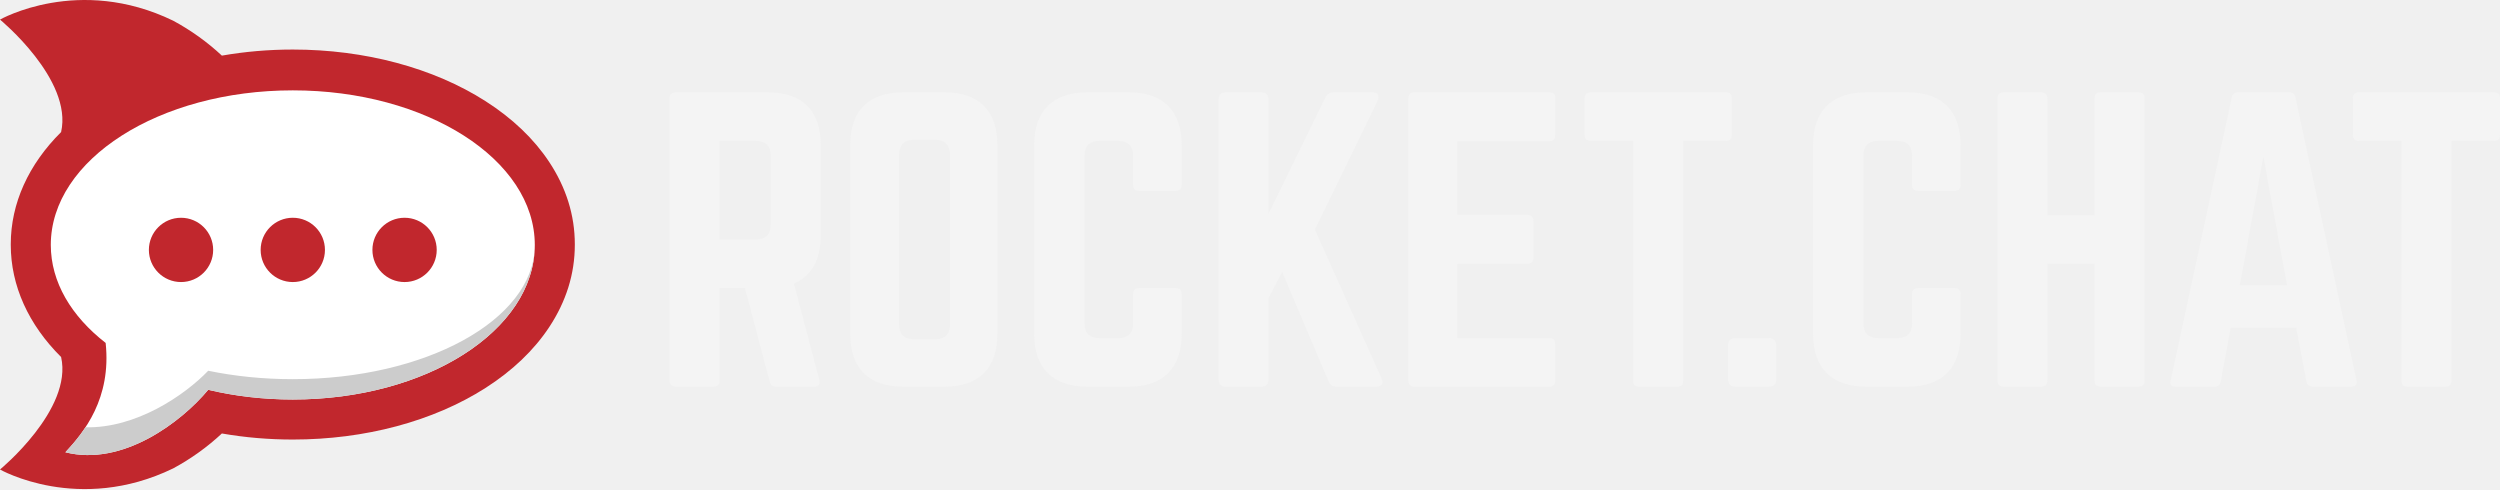
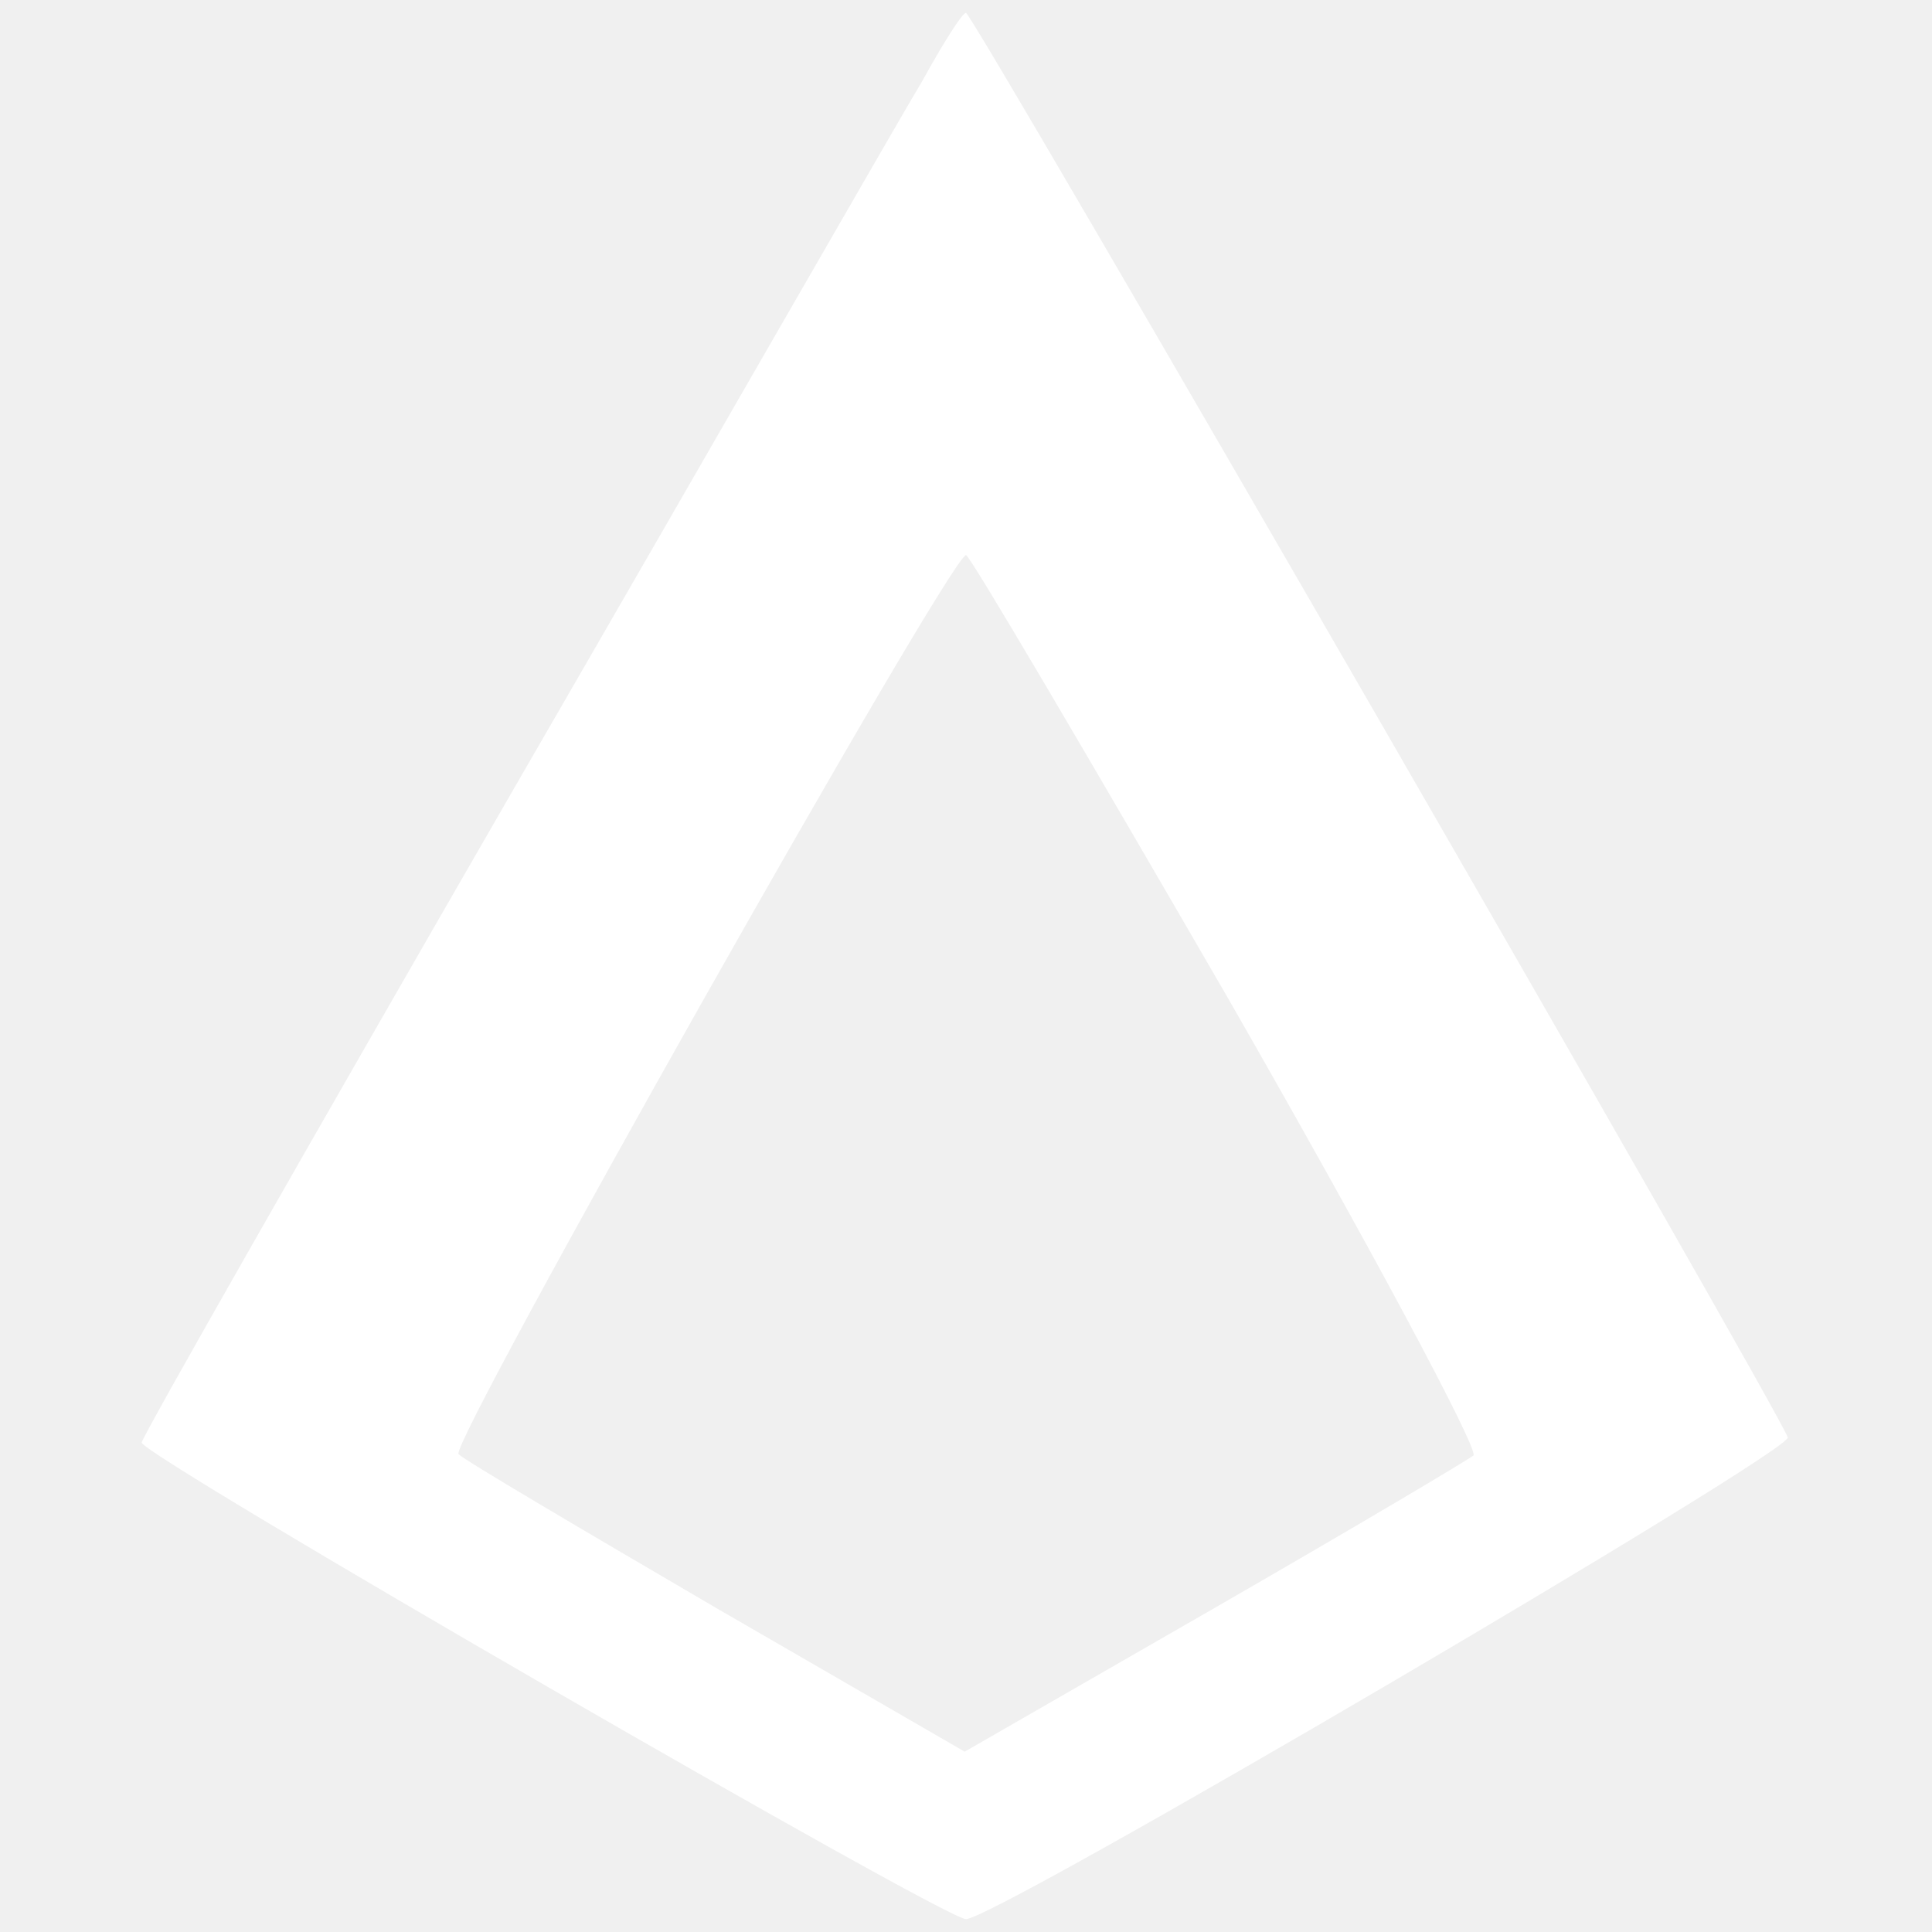
- <svg xmlns="http://www.w3.org/2000/svg" version="1.1" id="Layer_1" x="0px" y="0px" width="435.721px" height="85.242px" viewBox="62.402 -18.766 435.721 85.242" enable-background="new 62.402 -18.766 435.721 85.242" xml:space="preserve">
-   <g>
-     <path fill="#F4F4F4" d="M205.456,22.207c0,4.297-1.603,7.119-4.681,8.465l4.425,16.803c0.192,0.771-0.192,1.154-0.898,1.154h-6.67   c-0.641,0-0.961-0.32-1.09-0.898l-4.297-16.289h-4.425v16.162c0,0.642-0.384,1.025-1.026,1.025h-6.67   c-0.641,0-1.026-0.385-1.026-1.025V-1.651c0-0.641,0.385-1.026,1.026-1.026h16.097c6.028,0,9.235,3.207,9.235,9.235V22.207   L205.456,22.207z M194.169,22.976c1.667,0,2.565-0.898,2.565-2.565V8.354c0-1.667-0.898-2.564-2.565-2.564h-6.349v17.187   L194.169,22.976L194.169,22.976z" />
-     <path fill="#F4F4F4" d="M210.583,6.558c0-6.028,3.206-9.235,9.235-9.235h7.183c6.028,0,9.235,3.207,9.235,9.235v32.836   c0,6.027-3.207,9.234-9.235,9.234h-7.183c-6.029,0-9.235-3.207-9.235-9.234V6.558z M225.397,40.355   c1.667,0,2.565-0.834,2.565-2.565V8.162c0-1.667-0.898-2.565-2.565-2.565h-3.719c-1.667,0-2.565,0.898-2.565,2.565v29.629   c0,1.73,0.898,2.564,2.565,2.564H225.397L225.397,40.355z" />
-     <path fill="#F4F4F4" d="M268.362,13.484c0,0.642-0.385,1.026-1.025,1.026h-6.413c-0.706,0-1.026-0.384-1.026-1.026v-5.13   c0-1.667-0.897-2.564-2.564-2.564h-3.335c-1.731,0-2.565,0.897-2.565,2.564V37.6c0,1.731,0.897,2.563,2.565,2.563h3.335   c1.667,0,2.564-0.833,2.564-2.563v-5.132c0-0.642,0.32-1.026,1.026-1.026h6.413c0.643,0,1.025,0.384,1.025,1.026v6.927   c0,6.027-3.271,9.234-9.234,9.234h-7.183c-6.028,0-9.299-3.207-9.299-9.234V6.558c0-6.028,3.271-9.235,9.299-9.235h7.183   c5.964,0,9.234,3.207,9.234,9.235V13.484z" />
-     <path fill="#F4F4F4" d="M295.422,48.629c-0.771,0-1.218-0.32-1.476-0.961l-8.079-19.048l-2.374,4.554v14.172   c0,0.834-0.448,1.283-1.282,1.283h-6.157c-0.834,0-1.283-0.449-1.283-1.283v-48.74c0-0.833,0.449-1.283,1.283-1.283h6.157   c0.833,0,1.282,0.449,1.282,1.283v19.881l9.876-20.202c0.321-0.641,0.771-0.962,1.476-0.962h6.733c0.962,0,1.347,0.642,0.897,1.539   l-10.901,22.382l11.606,25.91c0.449,0.834,0.064,1.475-0.961,1.475H295.422z" />
-     <path fill="#F4F4F4" d="M333.45,4.763c0,0.641-0.257,1.09-1.026,1.09h-16.033v12.826h12.249c0.643,0,1.026,0.385,1.026,1.09v6.349   c0,0.706-0.385,1.091-1.026,1.091h-12.249v12.954h16.033c0.771,0,1.026,0.321,1.026,1.026v6.414c0,0.641-0.257,1.024-1.026,1.024   h-23.6c-0.578,0-0.963-0.385-0.963-1.024V-1.651c0-0.641,0.385-1.026,0.963-1.026h23.6c0.771,0,1.026,0.385,1.026,1.026V4.763z" />
-     <path fill="#F4F4F4" d="M363.204-2.677c0.705,0,1.026,0.385,1.026,1.026v6.414c0,0.641-0.321,1.026-1.026,1.026h-7.439v41.814   c0,0.705-0.32,1.024-1.025,1.024h-6.67c-0.643,0-1.026-0.319-1.026-1.024V5.789h-7.438c-0.643,0-1.026-0.385-1.026-1.026v-6.414   c0-0.641,0.385-1.026,1.026-1.026H363.204z" />
-     <path fill="#F4F4F4" d="M363.585,41.445c0-0.834,0.449-1.282,1.283-1.282h5.836c0.834,0,1.282,0.448,1.282,1.282v5.899   c0,0.835-0.448,1.283-1.282,1.283h-5.836c-0.834,0-1.283-0.448-1.283-1.283V41.445z" />
-     <path fill="#F4F4F4" d="M404.114,13.484c0,0.642-0.386,1.026-1.026,1.026h-6.413c-0.705,0-1.025-0.384-1.025-1.026v-5.13   c0-1.667-0.897-2.564-2.564-2.564h-3.335c-1.732,0-2.565,0.897-2.565,2.564V37.6c0,1.731,0.897,2.563,2.565,2.563h3.335   c1.667,0,2.564-0.833,2.564-2.563v-5.132c0-0.642,0.32-1.026,1.025-1.026h6.413c0.643,0,1.026,0.384,1.026,1.026v6.927   c0,6.027-3.271,9.234-9.235,9.234h-7.183c-6.028,0-9.299-3.207-9.299-9.234V6.558c0-6.028,3.271-9.235,9.299-9.235h7.183   c5.965,0,9.235,3.207,9.235,9.235V13.484z" />
-     <path fill="#F4F4F4" d="M427.455-1.651c0-0.641,0.384-1.026,1.025-1.026h6.605c0.77,0,1.089,0.385,1.089,1.026v49.254   c0,0.641-0.32,1.024-1.089,1.024h-6.605c-0.643,0-1.025-0.385-1.025-1.024V27.209h-8.209v20.395c0,0.642-0.385,1.025-1.026,1.025   h-6.604c-0.771,0-1.091-0.385-1.091-1.025V-1.651c0-0.641,0.32-1.026,1.091-1.026h6.604c0.643,0,1.026,0.385,1.026,1.026v20.394   h8.209V-1.651L427.455-1.651z" />
-     <path fill="#F4F4F4" d="M465.419,48.629c-0.577,0-0.897-0.32-1.026-0.898l-1.795-9.362h-11.416l-1.73,9.362   c-0.129,0.578-0.449,0.898-1.026,0.898h-6.861c-0.705,0-1.026-0.385-0.835-1.09l10.646-49.318c0.129-0.641,0.513-0.898,1.09-0.898   h8.915c0.577,0,0.962,0.257,1.09,0.898l10.646,49.318c0.129,0.705-0.128,1.09-0.897,1.09H465.419z M456.889,8.546l-4.104,22.382   h8.209L456.889,8.546z" />
-     <path fill="#F4F4F4" d="M497.097-2.677c0.705,0,1.026,0.385,1.026,1.026v6.414c0,0.641-0.321,1.026-1.026,1.026h-7.438v41.814   c0,0.705-0.321,1.024-1.026,1.024h-6.67c-0.641,0-1.025-0.319-1.025-1.024V5.789h-7.438c-0.642,0-1.025-0.385-1.025-1.026v-6.414   c0-0.641,0.385-1.026,1.025-1.026H497.097z" />
-   </g>
-   <path fill="#C1272D" d="M162.586,23.788c0-5.031-1.505-9.854-4.474-14.339c-2.666-4.025-6.401-7.588-11.1-10.591  c-9.074-5.796-21-8.989-33.579-8.989c-4.202,0-8.344,0.355-12.361,1.059c-2.492-2.333-5.41-4.432-8.497-6.091  c-16.494-7.994-30.172-0.188-30.172-0.188S75.12-4.904,73.052,4.253c-5.689,5.644-8.773,12.45-8.773,19.535  c0,0.022,0.001,0.045,0.001,0.068c0,0.022-0.001,0.044-0.001,0.068c0,7.085,3.083,13.891,8.773,19.534  c2.068,9.158-10.649,19.605-10.649,19.605s13.678,7.805,30.172-0.188c3.087-1.659,6.004-3.759,8.497-6.091  c4.018,0.703,8.159,1.058,12.361,1.058c12.58,0,24.505-3.191,33.579-8.987c4.699-3.003,8.434-6.565,11.1-10.592  c2.969-4.484,4.474-9.309,4.474-14.338c0-0.023-0.001-0.045-0.001-0.068S162.586,23.81,162.586,23.788z" />
-   <path fill="#FFFFFF" d="M113.433-3.018c23.293,0,42.177,12.062,42.177,26.941c0,14.878-18.884,26.941-42.177,26.941  c-5.187,0-10.154-0.6-14.743-1.693c-4.664,5.61-14.924,13.411-24.891,10.89c3.242-3.482,8.045-9.366,7.017-19.058  c-5.974-4.648-9.56-10.597-9.56-17.08C71.255,9.043,90.139-3.018,113.433-3.018" />
-   <g>
-     <g>
-       <circle fill="#C1272D" cx="113.433" cy="24.79" r="5.603" />
-     </g>
-     <g>
-       <circle fill="#C1272D" cx="132.913" cy="24.79" r="5.603" />
-     </g>
-     <g>
-       <circle fill="#C1272D" cx="93.952" cy="24.79" r="5.602" />
-     </g>
-   </g>
-   <g>
-     <path fill="#CCCCCC" d="M113.433,47.319c-5.187,0-10.154-0.52-14.743-1.468c-4.118,4.294-12.6,10.066-21.39,9.854   c-1.158,1.755-2.417,3.19-3.501,4.355c9.967,2.521,20.227-5.279,24.891-10.89c4.589,1.094,9.557,1.693,14.743,1.693   c23.106,0,41.87-11.871,42.169-26.585C155.303,37.032,136.539,47.319,113.433,47.319z" />
+ <svg xmlns="http://www.w3.org/2000/svg" version="1.0" width="150pt" height="150pt" viewBox="0 0 150 150" preserveAspectRatio="xMidYMid meet">
+   <g transform="translate(0,150) scale(0.1,-0.1)" fill="#ffffff" stroke="none">
+     <path d="M716 1437 c-17 -28 -159 -276 -318 -551 -158 -274 -288 -502 -288 -506 0 -10 623 -370 640 -370 23 0 641 363 638 374 -5 18 -632 1105 -638 1106 -3 0 -18 -24 -34 -53z m238 -713 c109 -190 194 -349 190 -354 -5 -4 -96 -58 -202 -119 l-193 -111 -192 111 c-106 62 -196 115 -201 120 -8 7 382 698 394 698 3 0 94 -155 204 -345z" />
  </g>
</svg>
